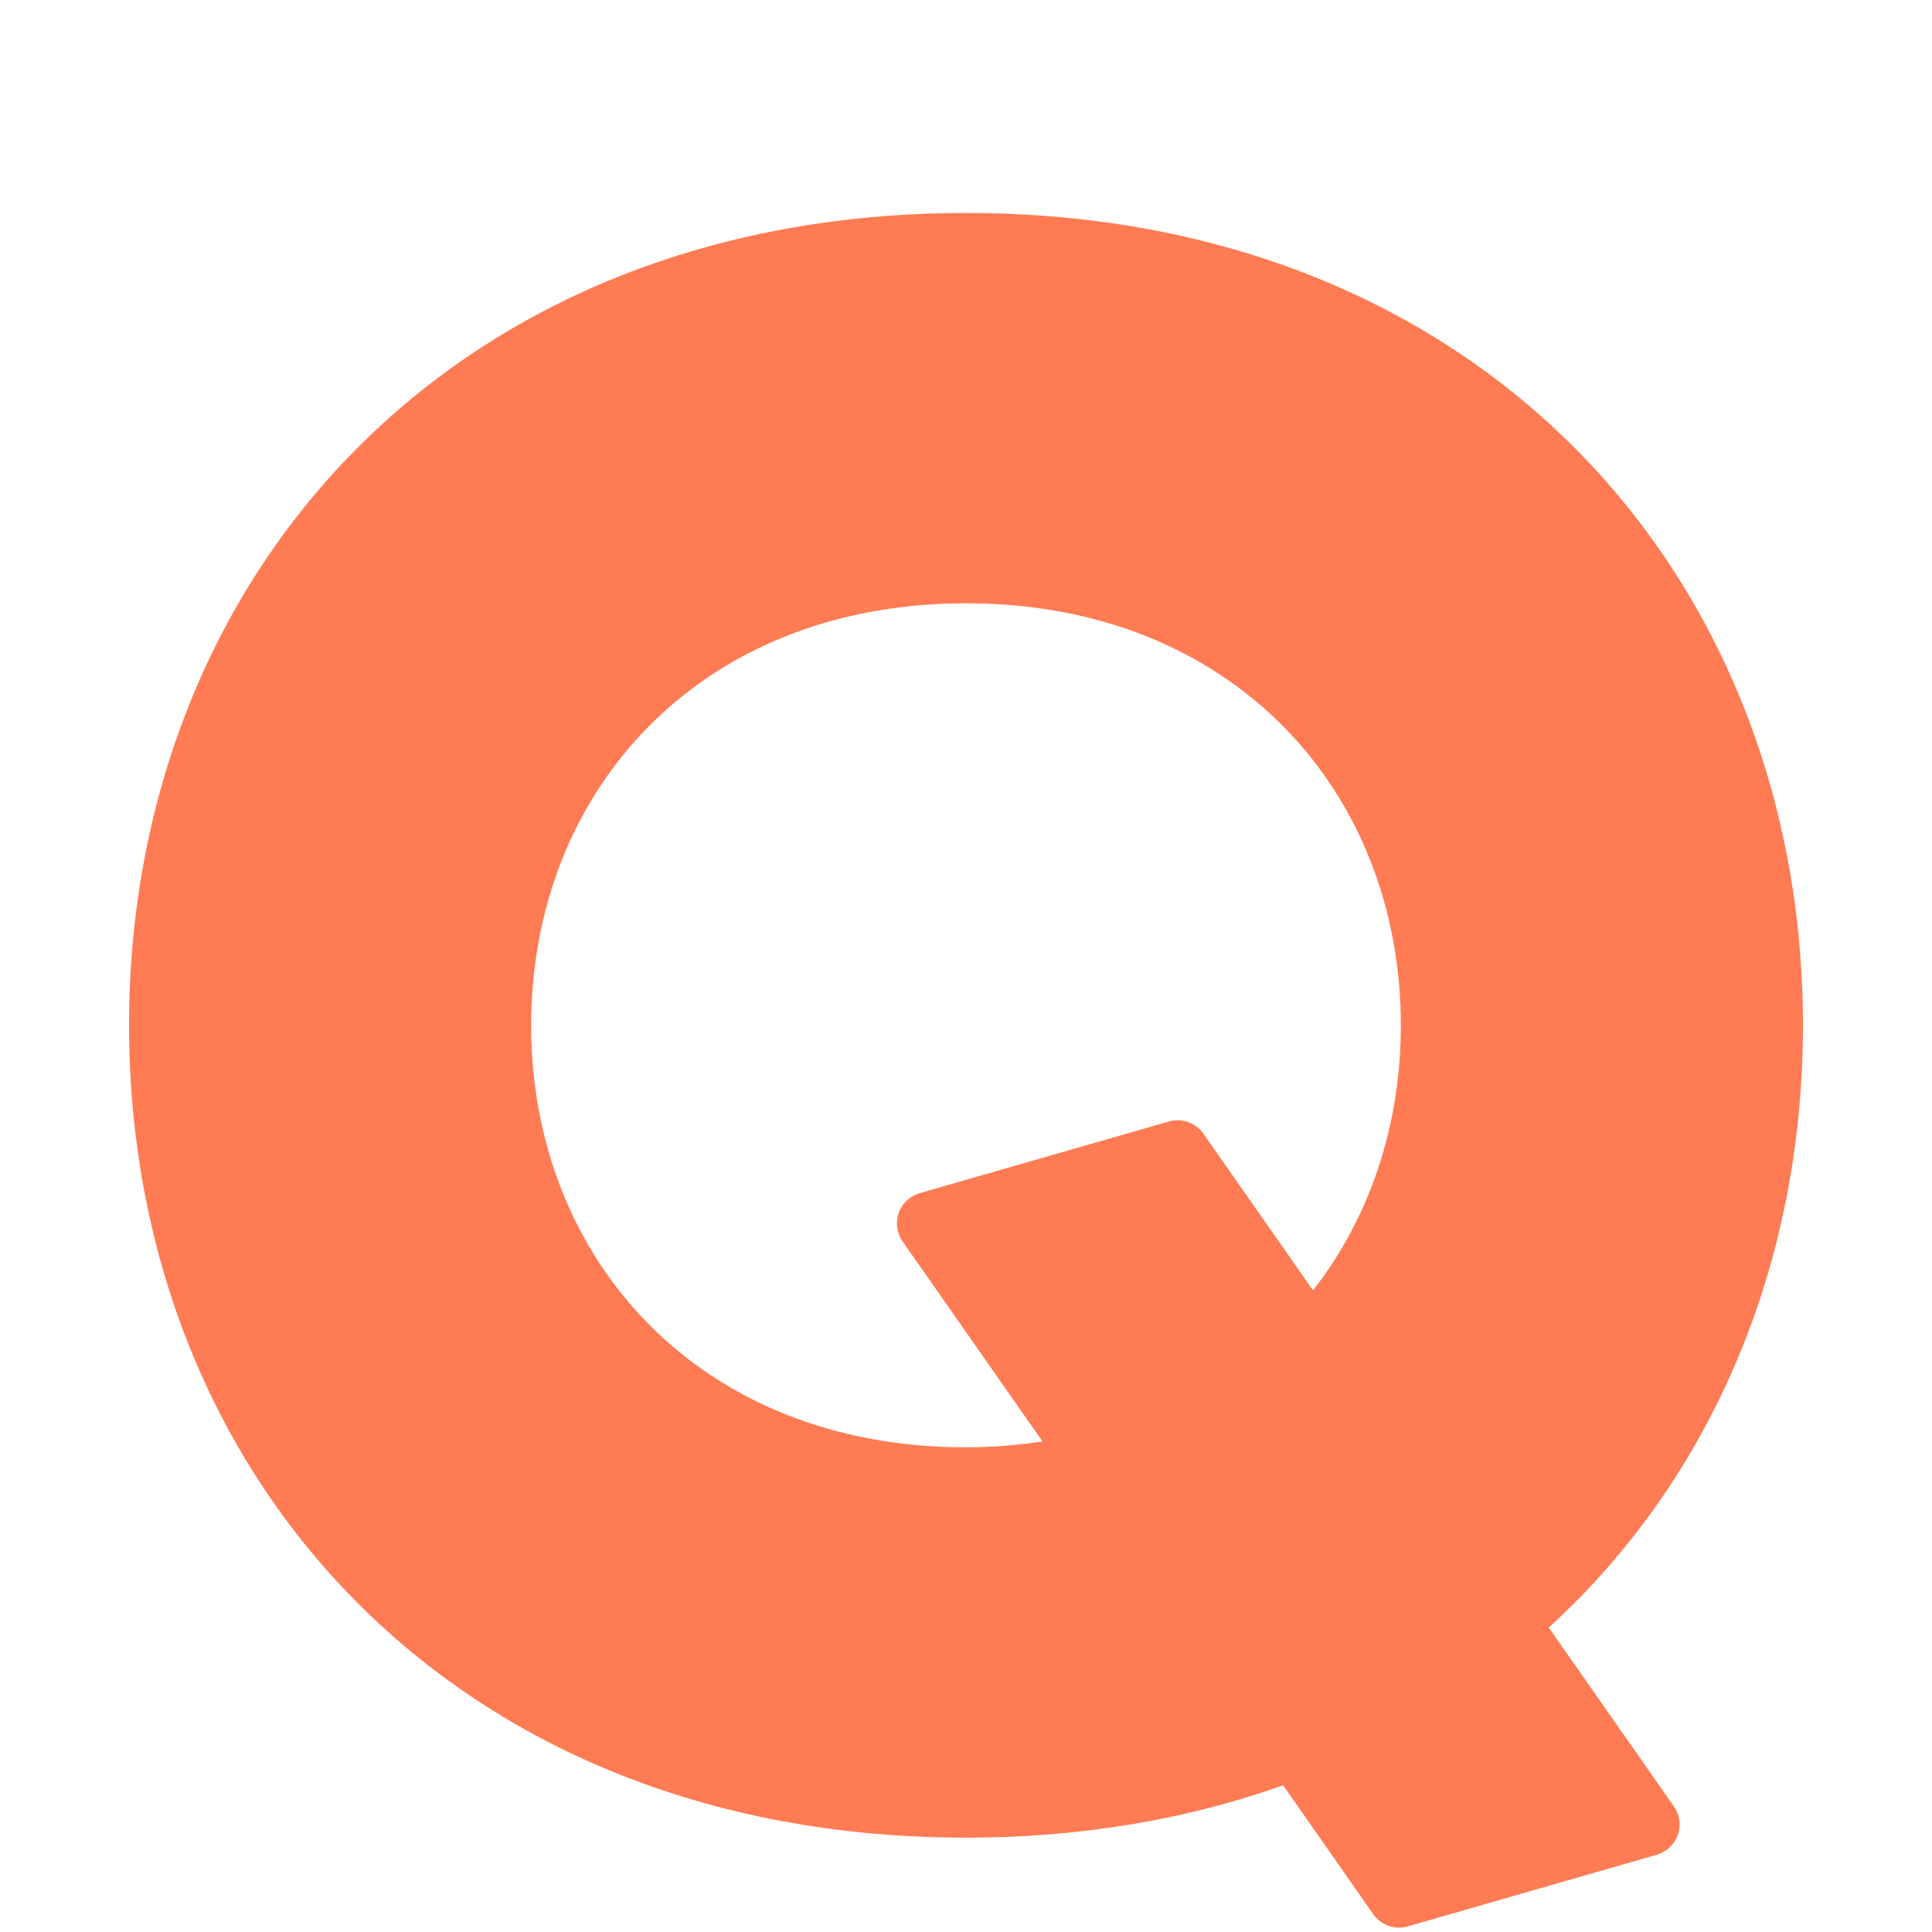
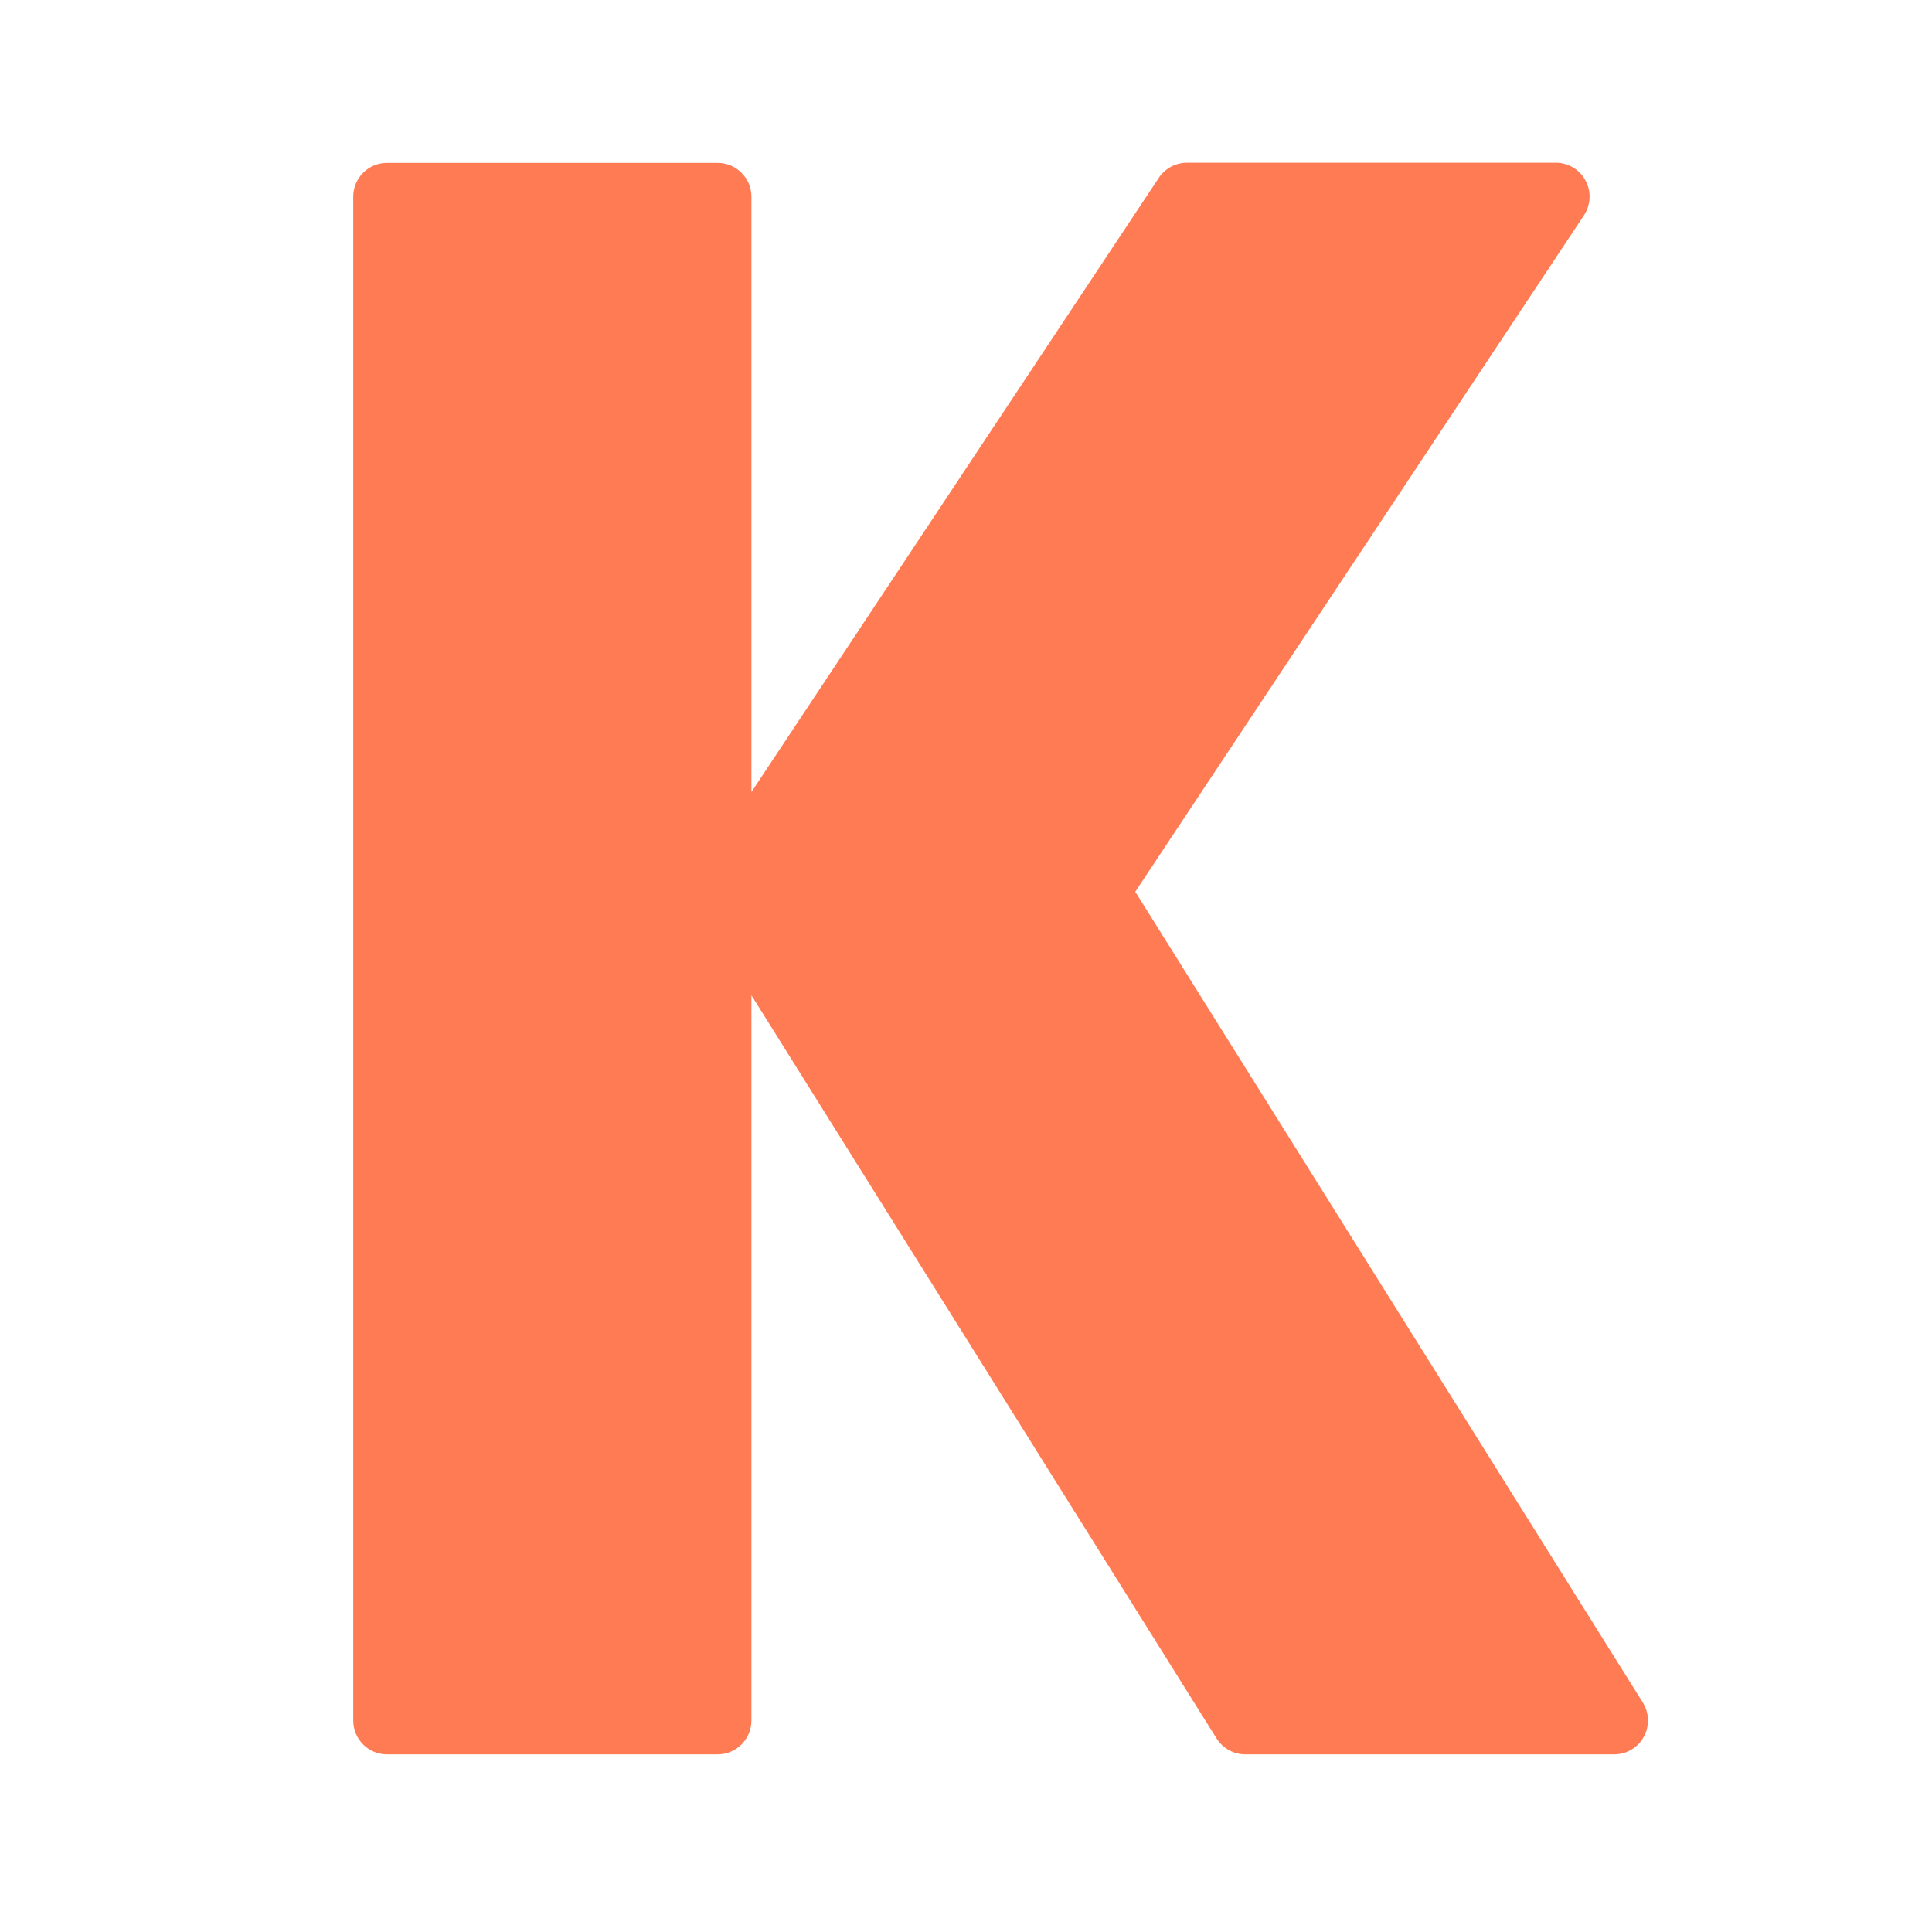
- <svg xmlns="http://www.w3.org/2000/svg" width="800px" height="800px" viewBox="0 0 128 128" aria-hidden="true" role="img" class="iconify iconify--noto" preserveAspectRatio="xMidYMid meet" fill="#000000">
-   <g id="SVGRepo_bgCarrier" stroke-width="0" />
-   <g id="SVGRepo_tracerCarrier" stroke-linecap="round" stroke-linejoin="round" />
-   <g id="SVGRepo_iconCarrier">
-     <path d="M102.61 107.83c10.8-9.85 16.84-24.08 16.84-39.9c0-29.73-21.33-53.82-55.45-53.82S8.55 38.21 8.55 67.93c0 29.73 21.33 53.82 55.45 53.82c7.69 0 14.72-1.23 21.01-3.47l5.97 8.54a2.079 2.079 0 0 0 2.28.81l16.51-4.75c.64-.19 1.16-.67 1.39-1.31c.22-.63.13-1.33-.26-1.89l-8.29-11.85zM64 95.89c-17.72 0-28.81-12.52-28.81-27.96S46.27 39.97 64 39.97s28.81 12.52 28.81 27.96c0 6.65-2.07 12.76-5.82 17.56l-7.26-10.38a2.086 2.086 0 0 0-2.28-.81l-16.52 4.75c-.64.19-1.16.67-1.39 1.31c-.22.63-.13 1.33.26 1.89l9.27 13.25c-1.62.24-3.3.39-5.07.39z" fill="#FF7B54" />
+ <svg xmlns="http://www.w3.org/2000/svg" width="128" height="128" fill="#000000" preserveAspectRatio="xMidYMid meet" class="iconify iconify--noto" role="img" aria-hidden="true">
+   <g>
+     <g stroke-width="0" id="SVGRepo_bgCarrier" />
+     <g stroke-linejoin="round" stroke-linecap="round" id="SVGRepo_tracerCarrier" />
+     <g id="SVGRepo_iconCarrier">
+       <path id="svg_1" fill="#ff7b54" d="m108.844,112.802l-33.63,-53.72l29.73,-44.82c0.45,-0.69 0.5,-1.57 0.1,-2.3a2.222,2.222 0 0 0 -1.97,-1.18l-24.44,0c-0.74,0 -1.45,0.38 -1.86,1l-26.99,40.69l0,-39.44c0,-1.24 -1.01,-2.24 -2.24,-2.24l-21.9,0c-1.24,0 -2.24,1 -2.24,2.24l0,100.96c0,1.24 1,2.24 2.24,2.24l21.9,0c1.23,0 2.24,-1 2.24,-2.24l0,-48.05l30.82,49.24c0.41,0.65 1.13,1.05 1.9,1.05l24.44,0c0.81,0 1.57,-0.44 1.96,-1.16c0.39,-0.71 0.37,-1.58 -0.06,-2.27z" />
+     </g>
  </g>
</svg>
